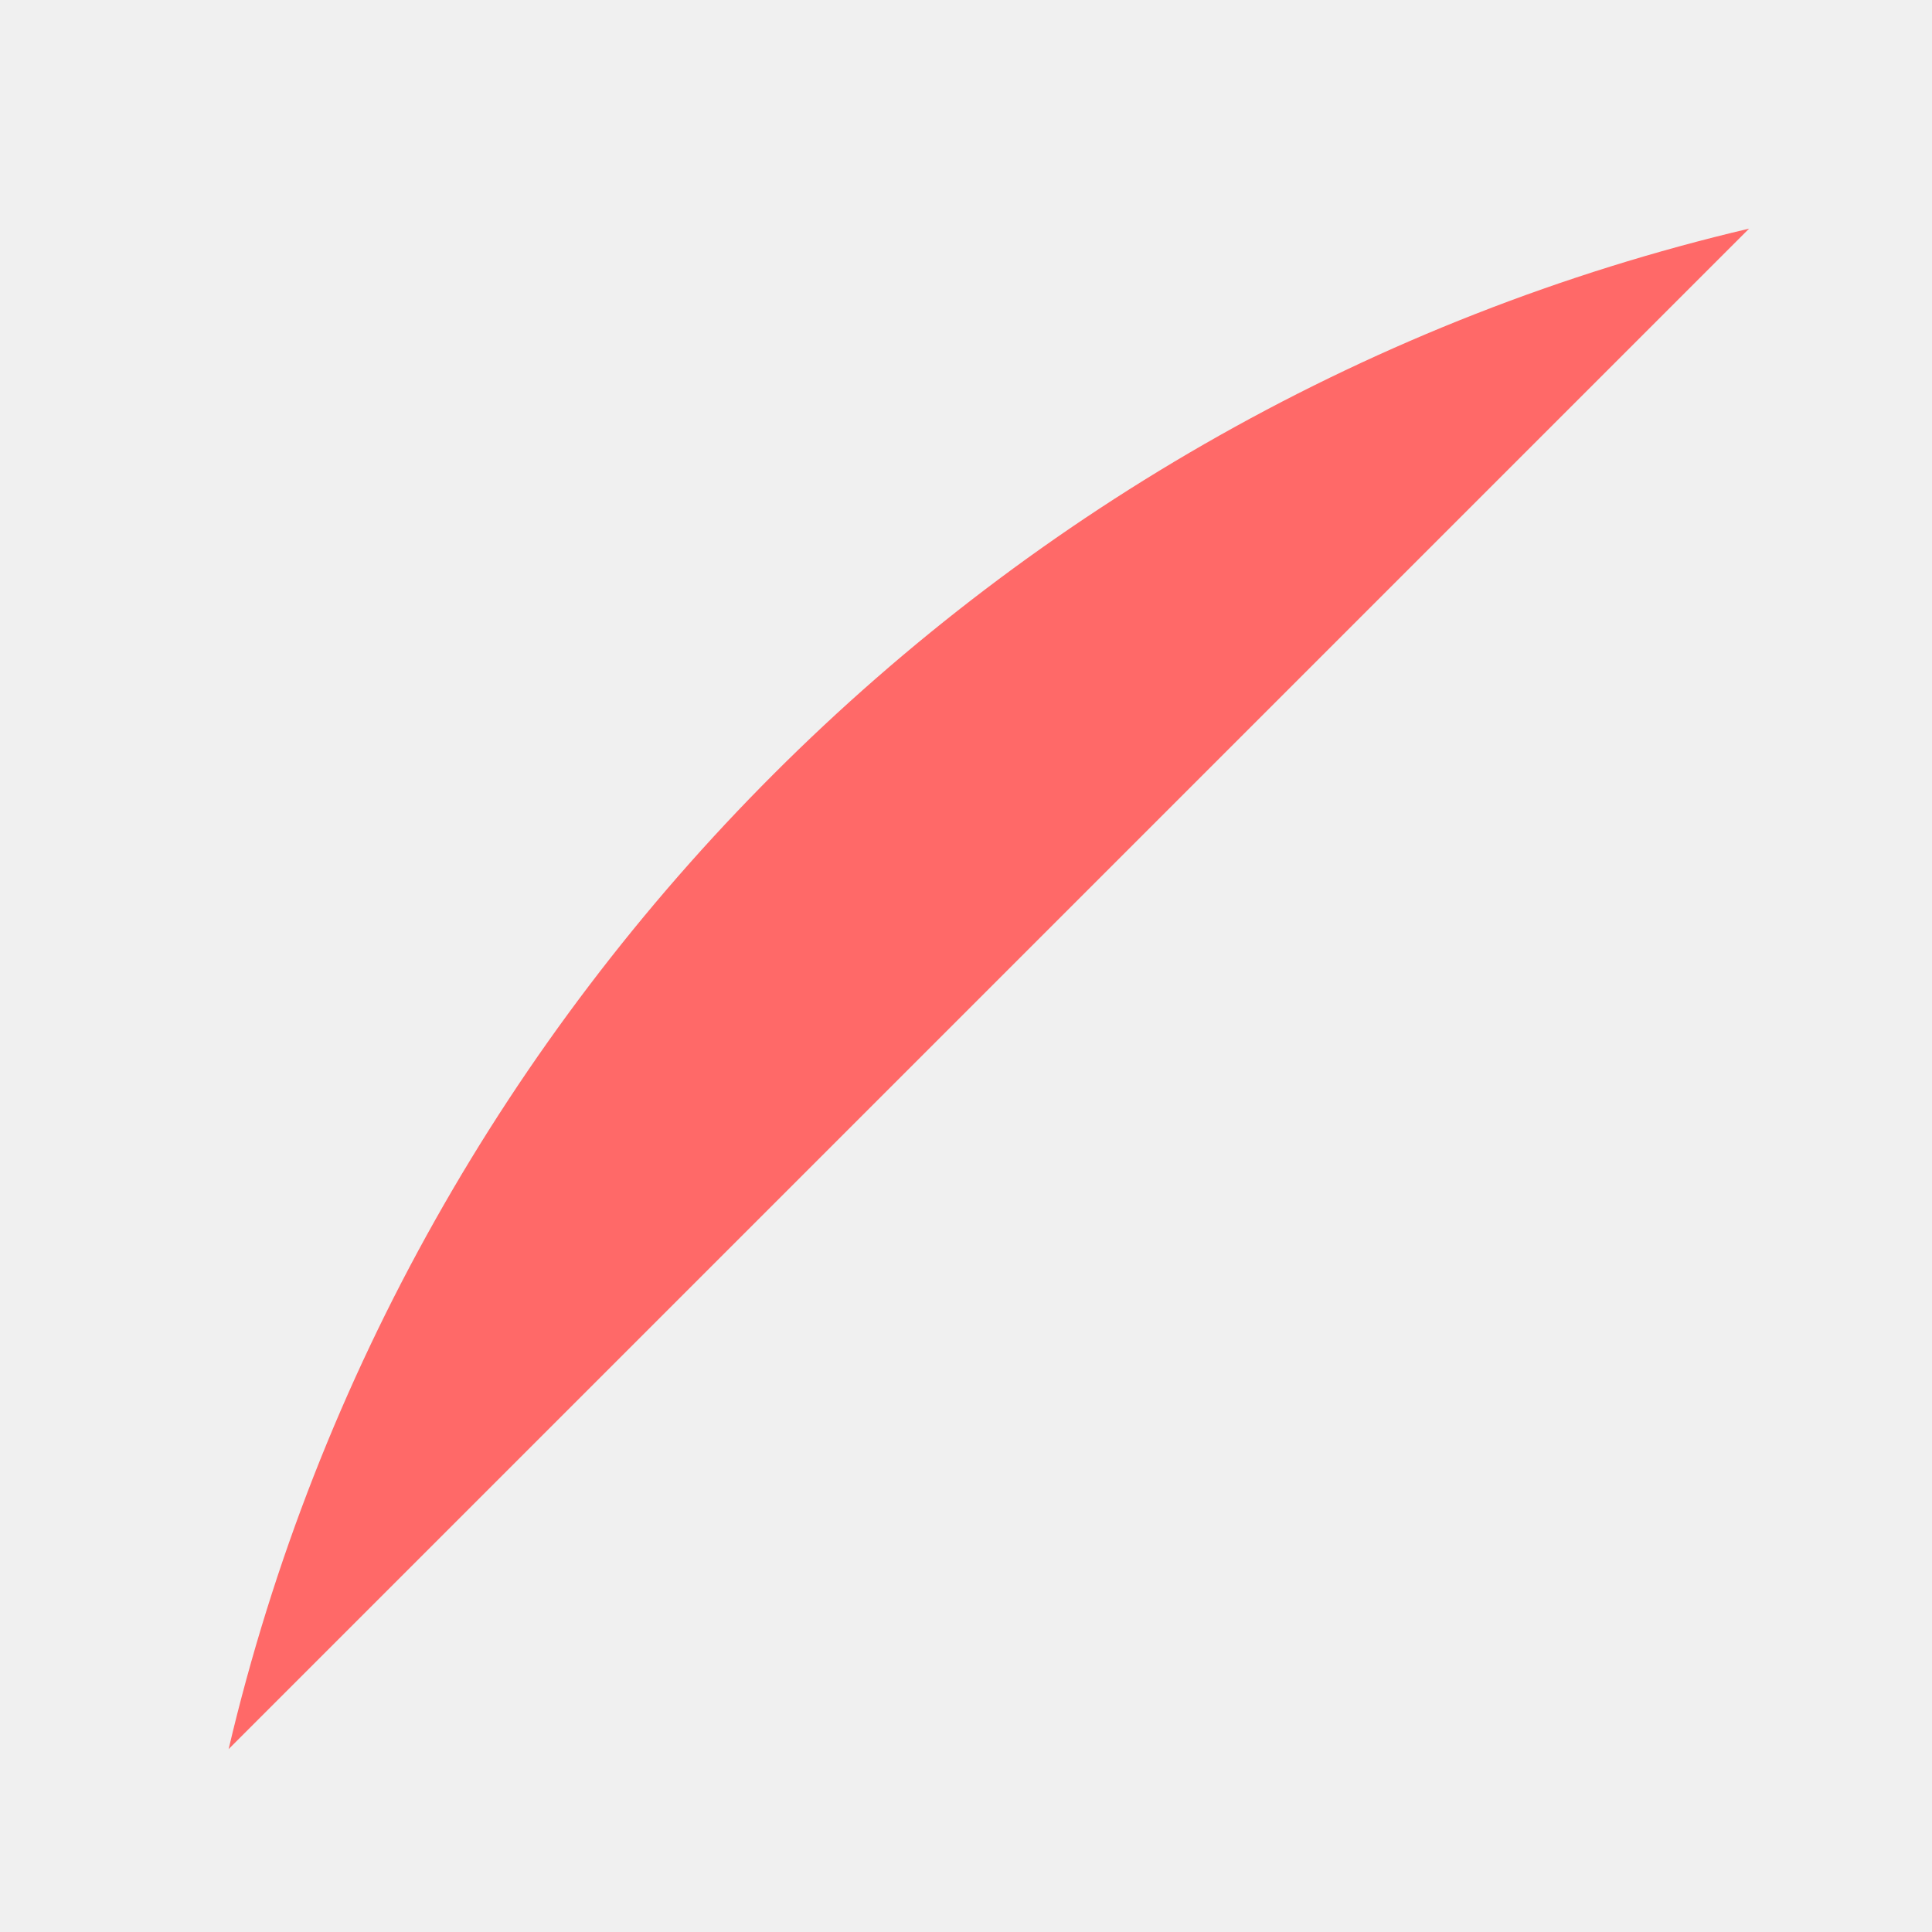
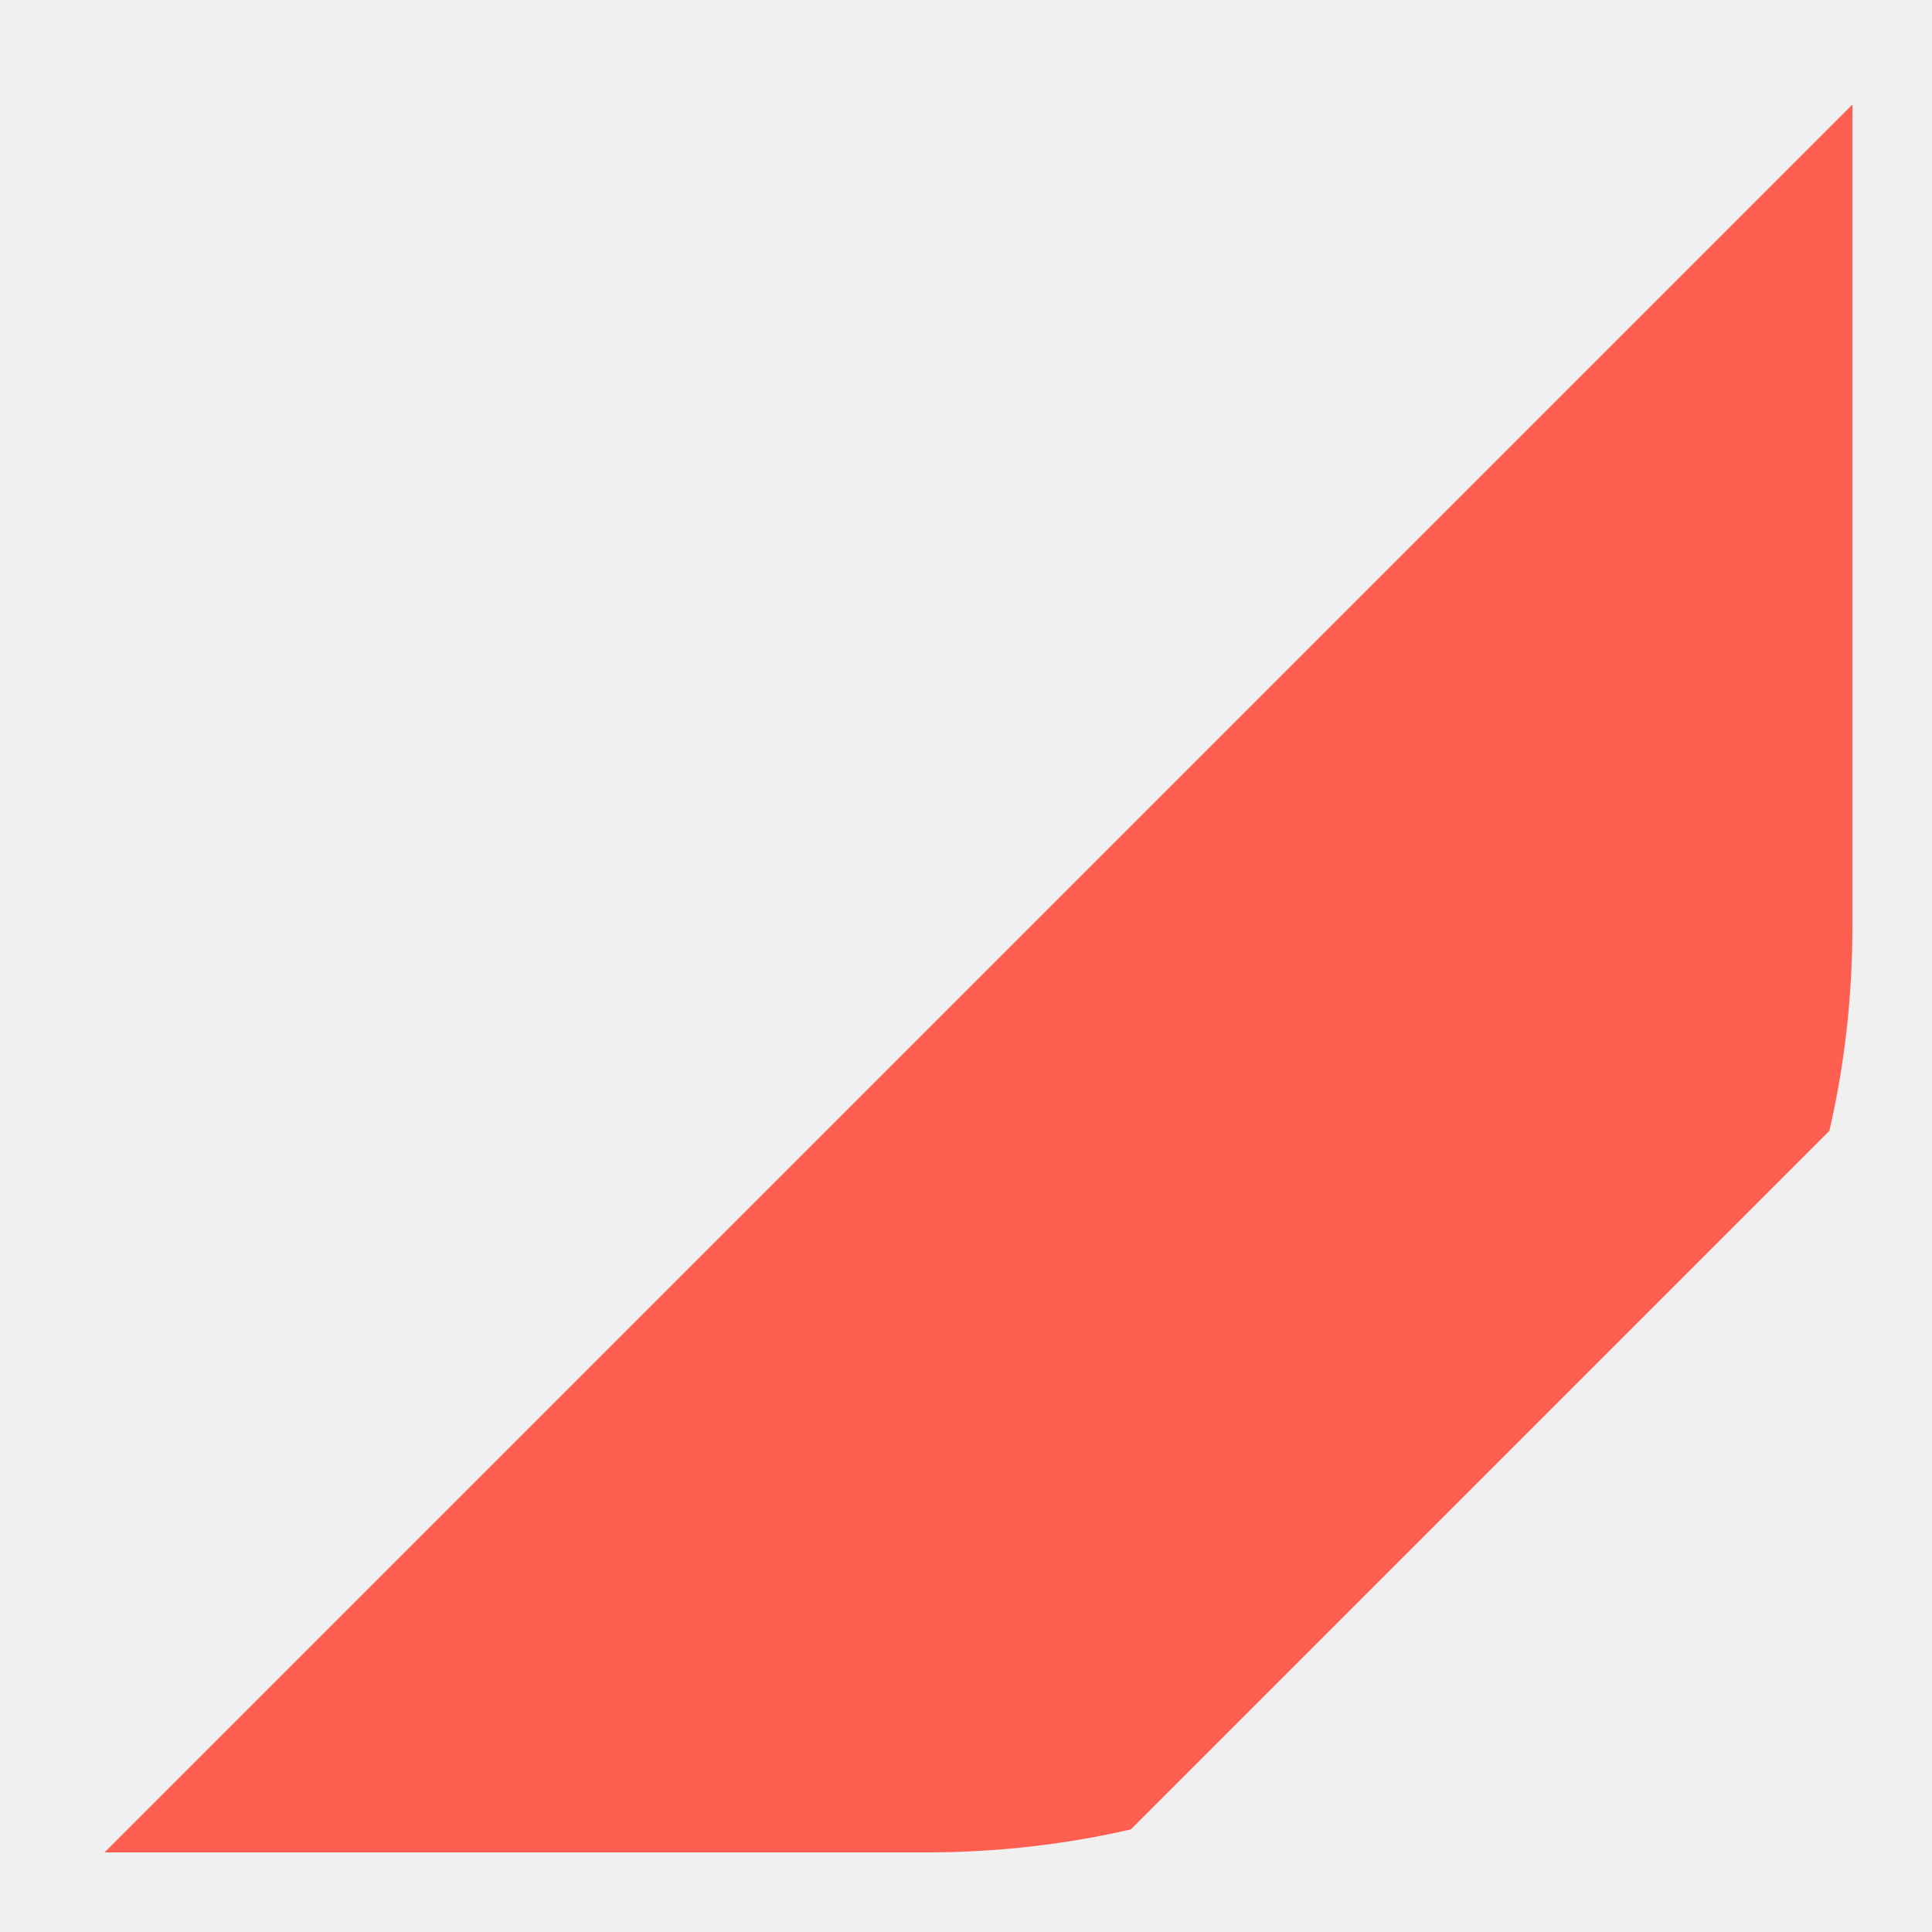
- <svg xmlns="http://www.w3.org/2000/svg" version="1.1" width="9px" height="9px">
+ <svg xmlns="http://www.w3.org/2000/svg" version="1.1" width="20px" height="20px">
  <defs>
    <pattern id="BGPattern" patternUnits="userSpaceOnUse" alignment="0 0" imageRepeat="None" />
-     <mask fill="white" id="Clip1007">
-       <path d="M 1.065 8.148  L 8.148 1.065  C 4.655 1.887  1.887 4.655  1.065 8.148  Z " fill-rule="evenodd" />
+     <mask fill="white" id="Clip2057">
+       <path d="M 18.938 11.706  C 19.095 11.024  19.176 10.317  19.176 9.588  L 19.176 1.082  L 1.082 19.176  L 9.588 19.176  C 10.317 19.176  11.024 19.095  11.706 18.938  L 18.938 11.706  Z " fill-rule="evenodd" />
    </mask>
  </defs>
-   <g transform="matrix(1 0 0 1 -160 -1240 )">
-     <path d="M 1.065 8.148  L 8.148 1.065  C 4.655 1.887  1.887 4.655  1.065 8.148  Z " fill-rule="nonzero" fill="rgba(255, 105, 104, 1)" stroke="none" transform="matrix(1 0 0 1 160 1240 )" class="fill" />
-     <path d="M 1.065 8.148  L 8.148 1.065  C 4.655 1.887  1.887 4.655  1.065 8.148  Z " stroke-width="0" stroke-dasharray="0" stroke="rgba(255, 255, 255, 0)" fill="none" transform="matrix(1 0 0 1 160 1240 )" class="stroke" mask="url(#Clip1007)" />
+   <g transform="matrix(1 0 0 1 -180 -1260 )">
+     <path d="M 18.938 11.706  C 19.095 11.024  19.176 10.317  19.176 9.588  L 19.176 1.082  L 1.082 19.176  L 9.588 19.176  C 10.317 19.176  11.024 19.095  11.706 18.938  L 18.938 11.706  Z " fill-rule="nonzero" fill="rgba(255, 95, 81, 1)" stroke="none" transform="matrix(1 0 0 1 180 1260 )" class="fill" />
+     <path d="M 18.938 11.706  C 19.095 11.024  19.176 10.317  19.176 9.588  L 19.176 1.082  L 1.082 19.176  L 9.588 19.176  C 10.317 19.176  11.024 19.095  11.706 18.938  L 18.938 11.706  Z " stroke-width="0" stroke-dasharray="0" stroke="rgba(255, 255, 255, 0)" fill="none" transform="matrix(1 0 0 1 180 1260 )" class="stroke" mask="url(#Clip2057)" />
  </g>
</svg>
